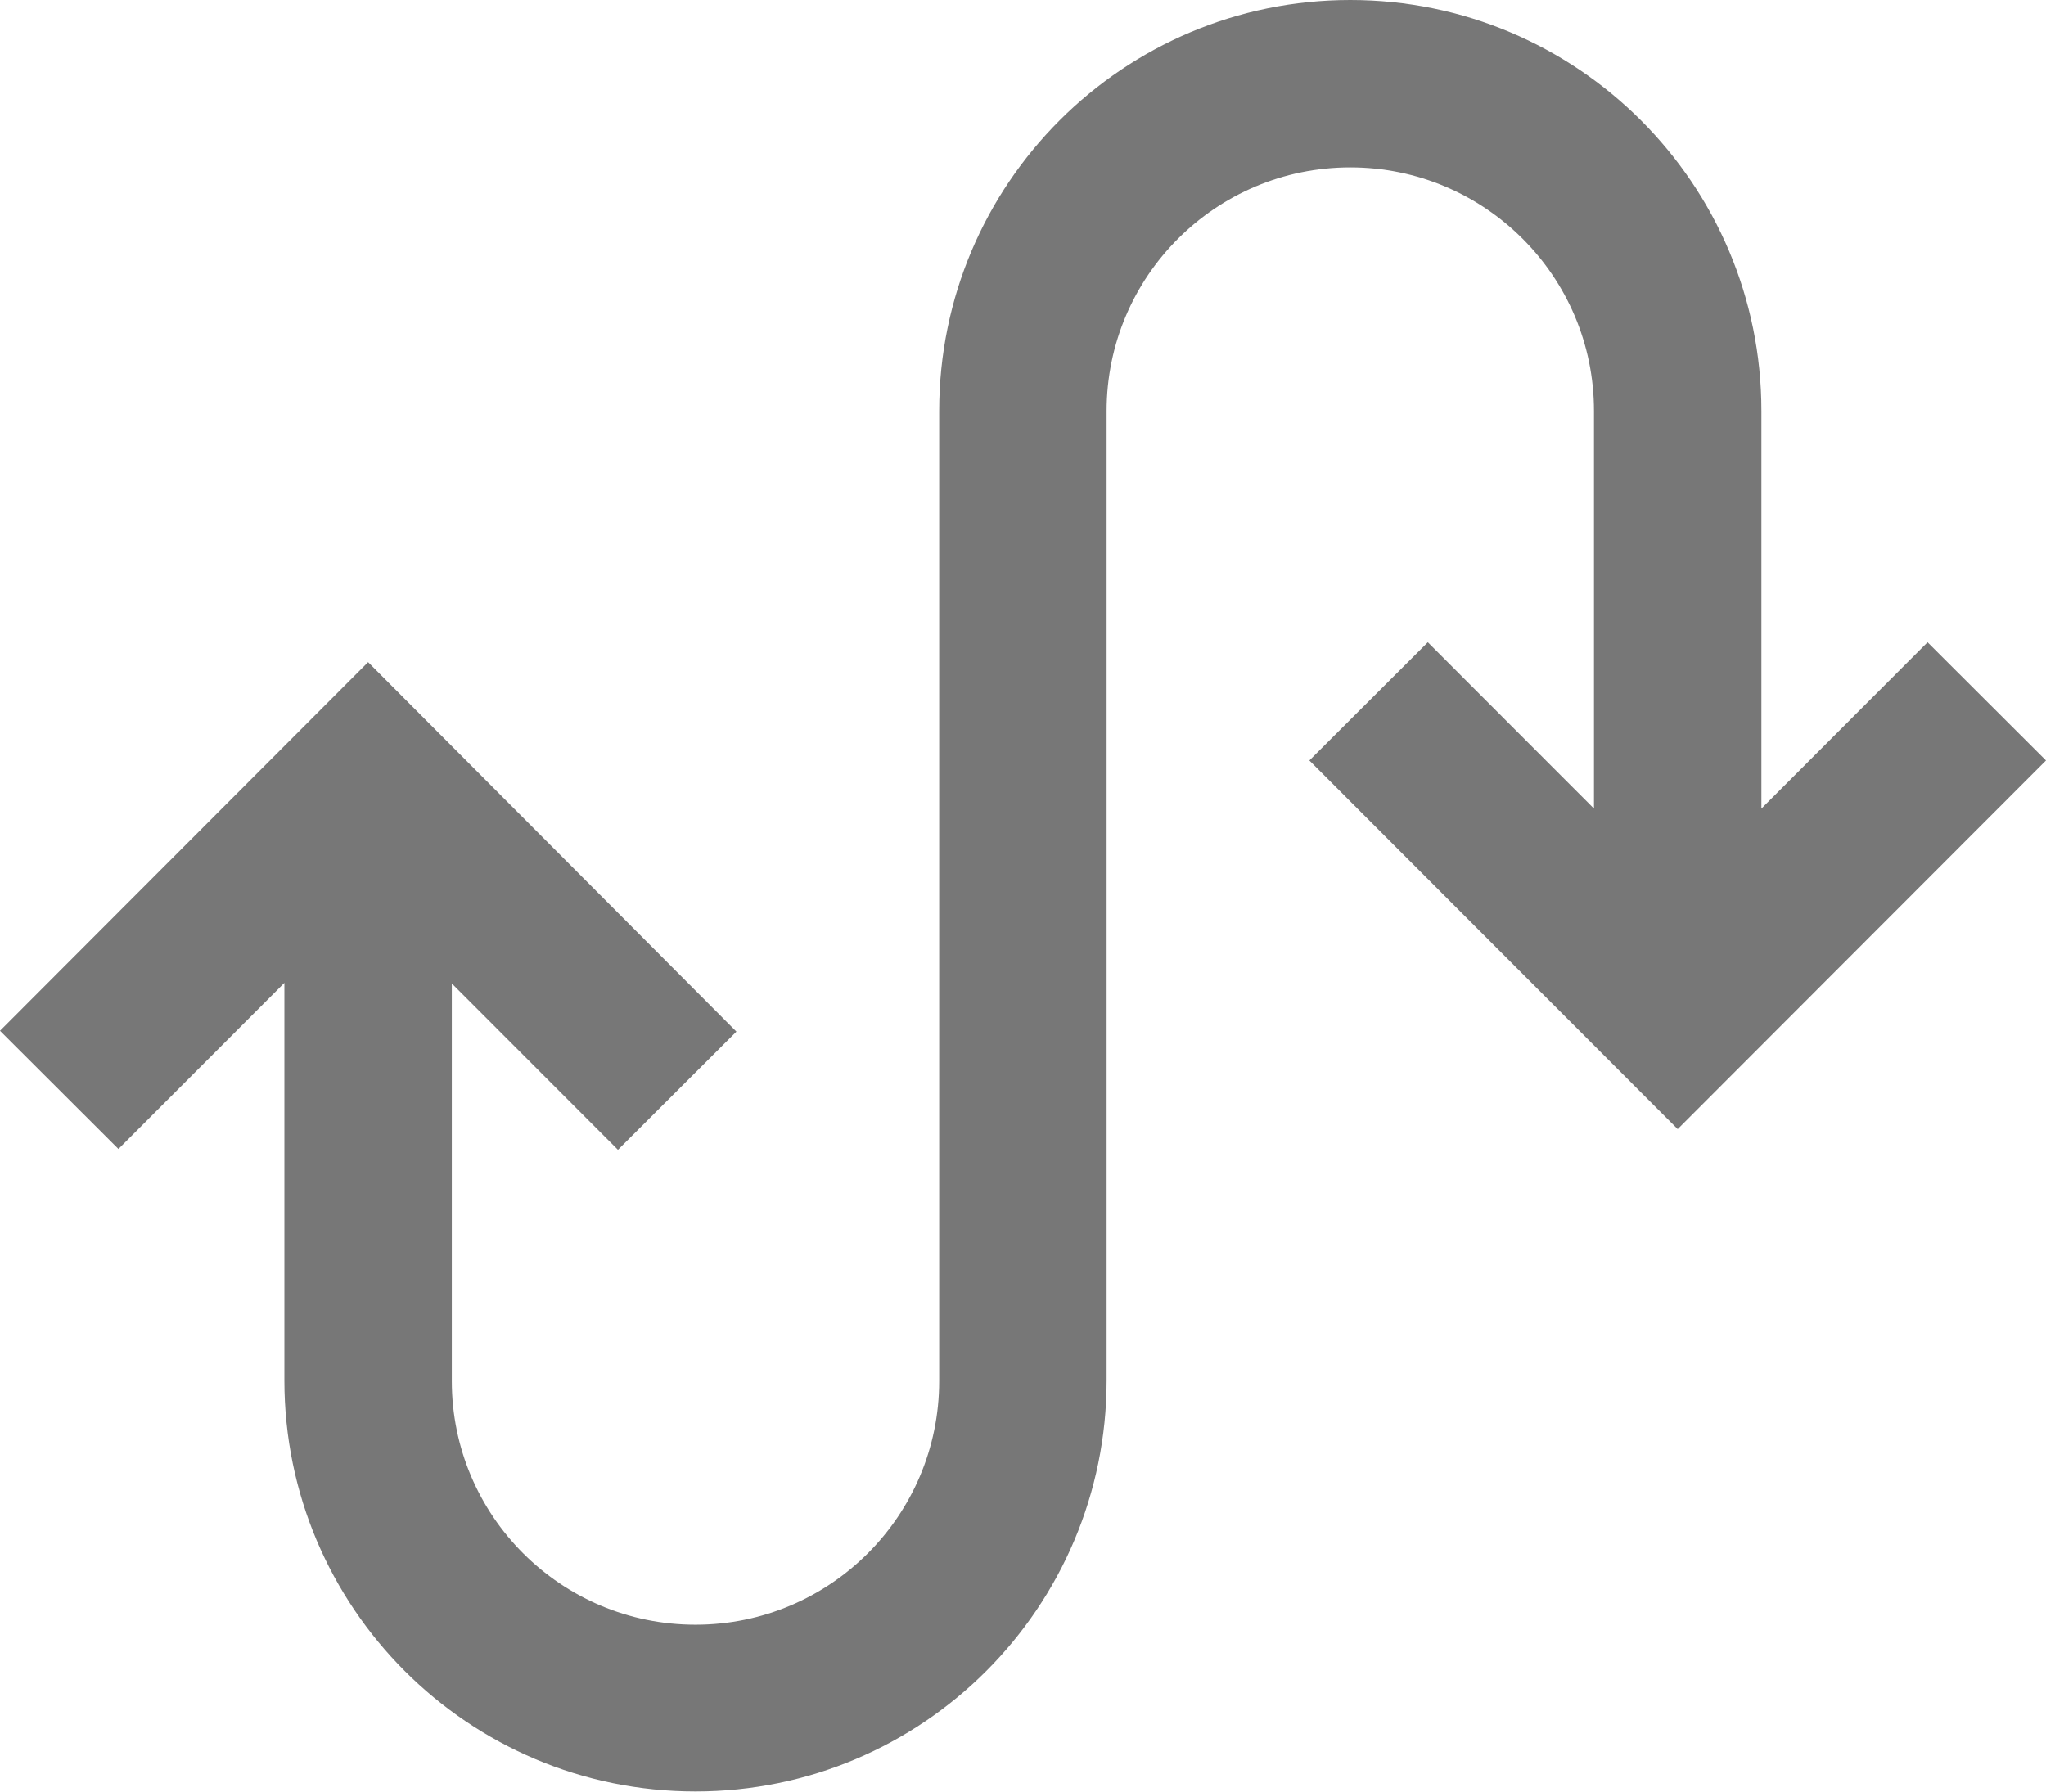
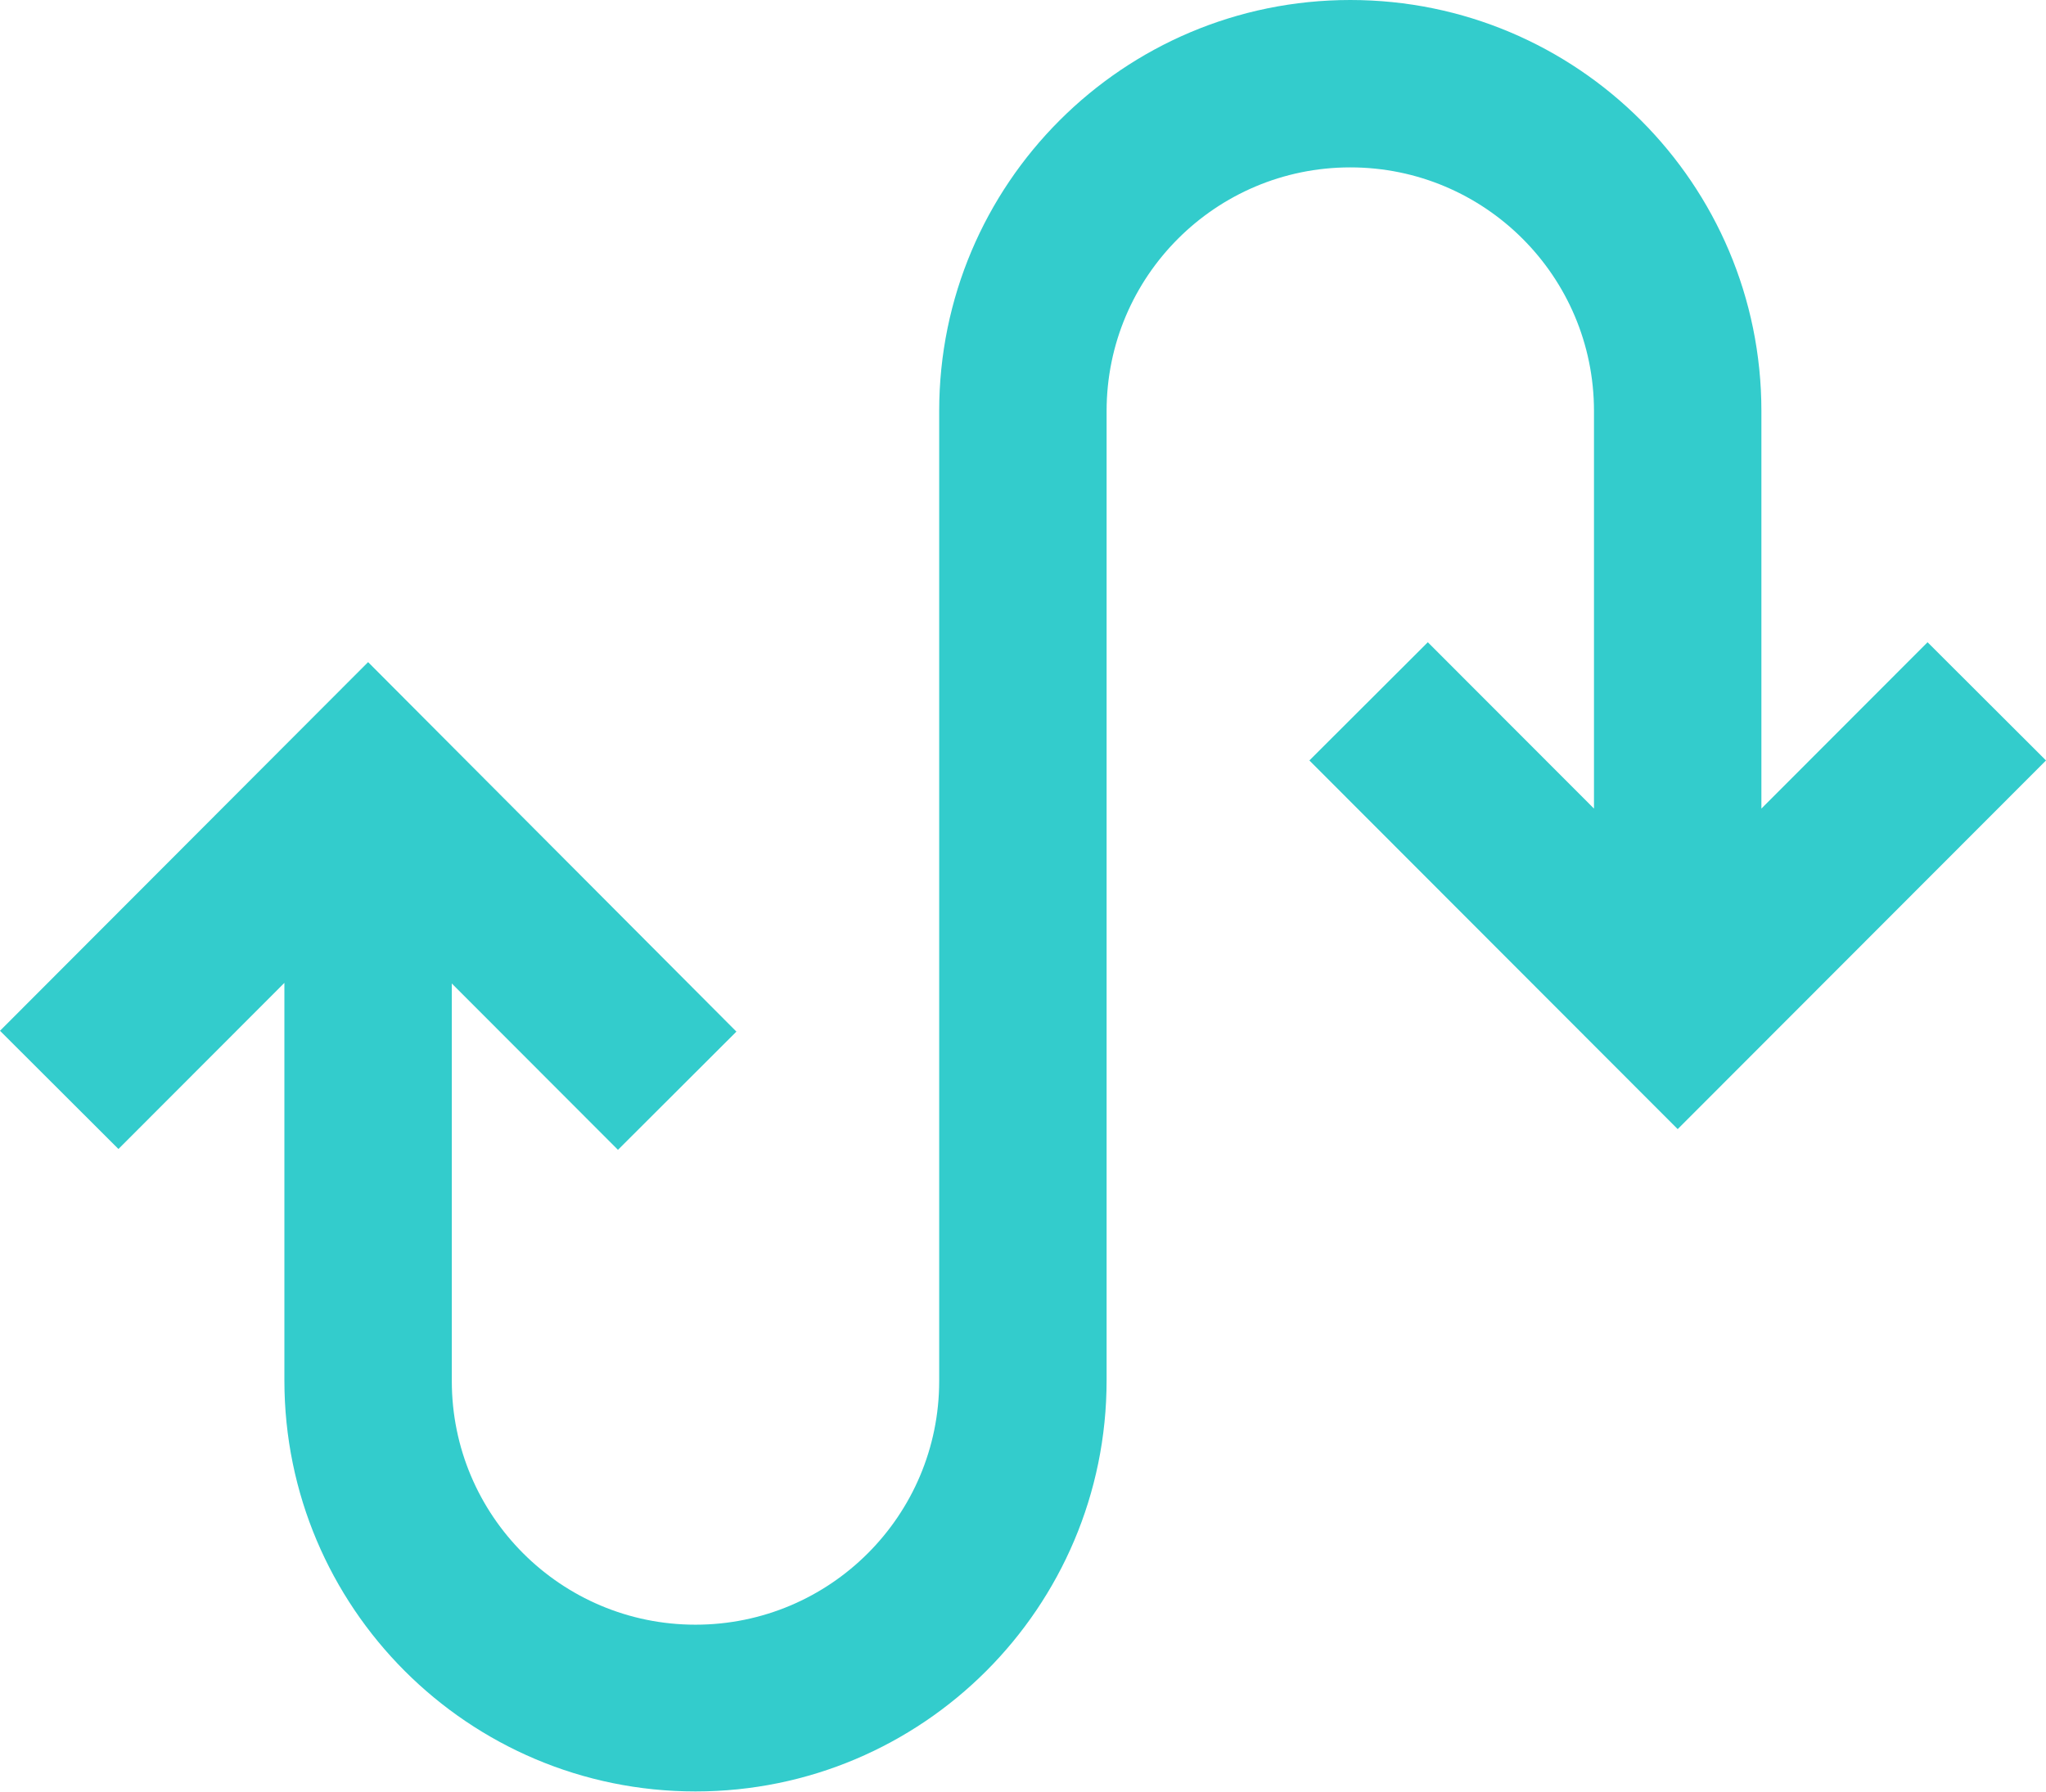
- <svg xmlns="http://www.w3.org/2000/svg" viewBox="0 0 97.77 85.62" fill="#777777">
+ <svg xmlns="http://www.w3.org/2000/svg" viewBox="0 0 97.77 85.62" fill="#33cccc">
  <path class="cls-1" d="m 13.59,46.975 v 19 a 19.645,19.645 0 0 0 39.29,0 v -46.33 a 11.645,11.645 0 1 1 23.29,0 v 19 l -7.94,-7.95 -5.66,5.65 17.6,17.62 17.6,-17.62 -5.66,-5.65 -7.94,7.95 v -19 a 19.645,19.645 0 1 0 -39.29,0 v 46.36 a 11.645,11.645 0 0 1 -23.29,0 v -19 l 7.94,7.95 5.66,-5.65 -17.6,-17.66 -17.59,17.62 5.66,5.65 z" />
</svg>
